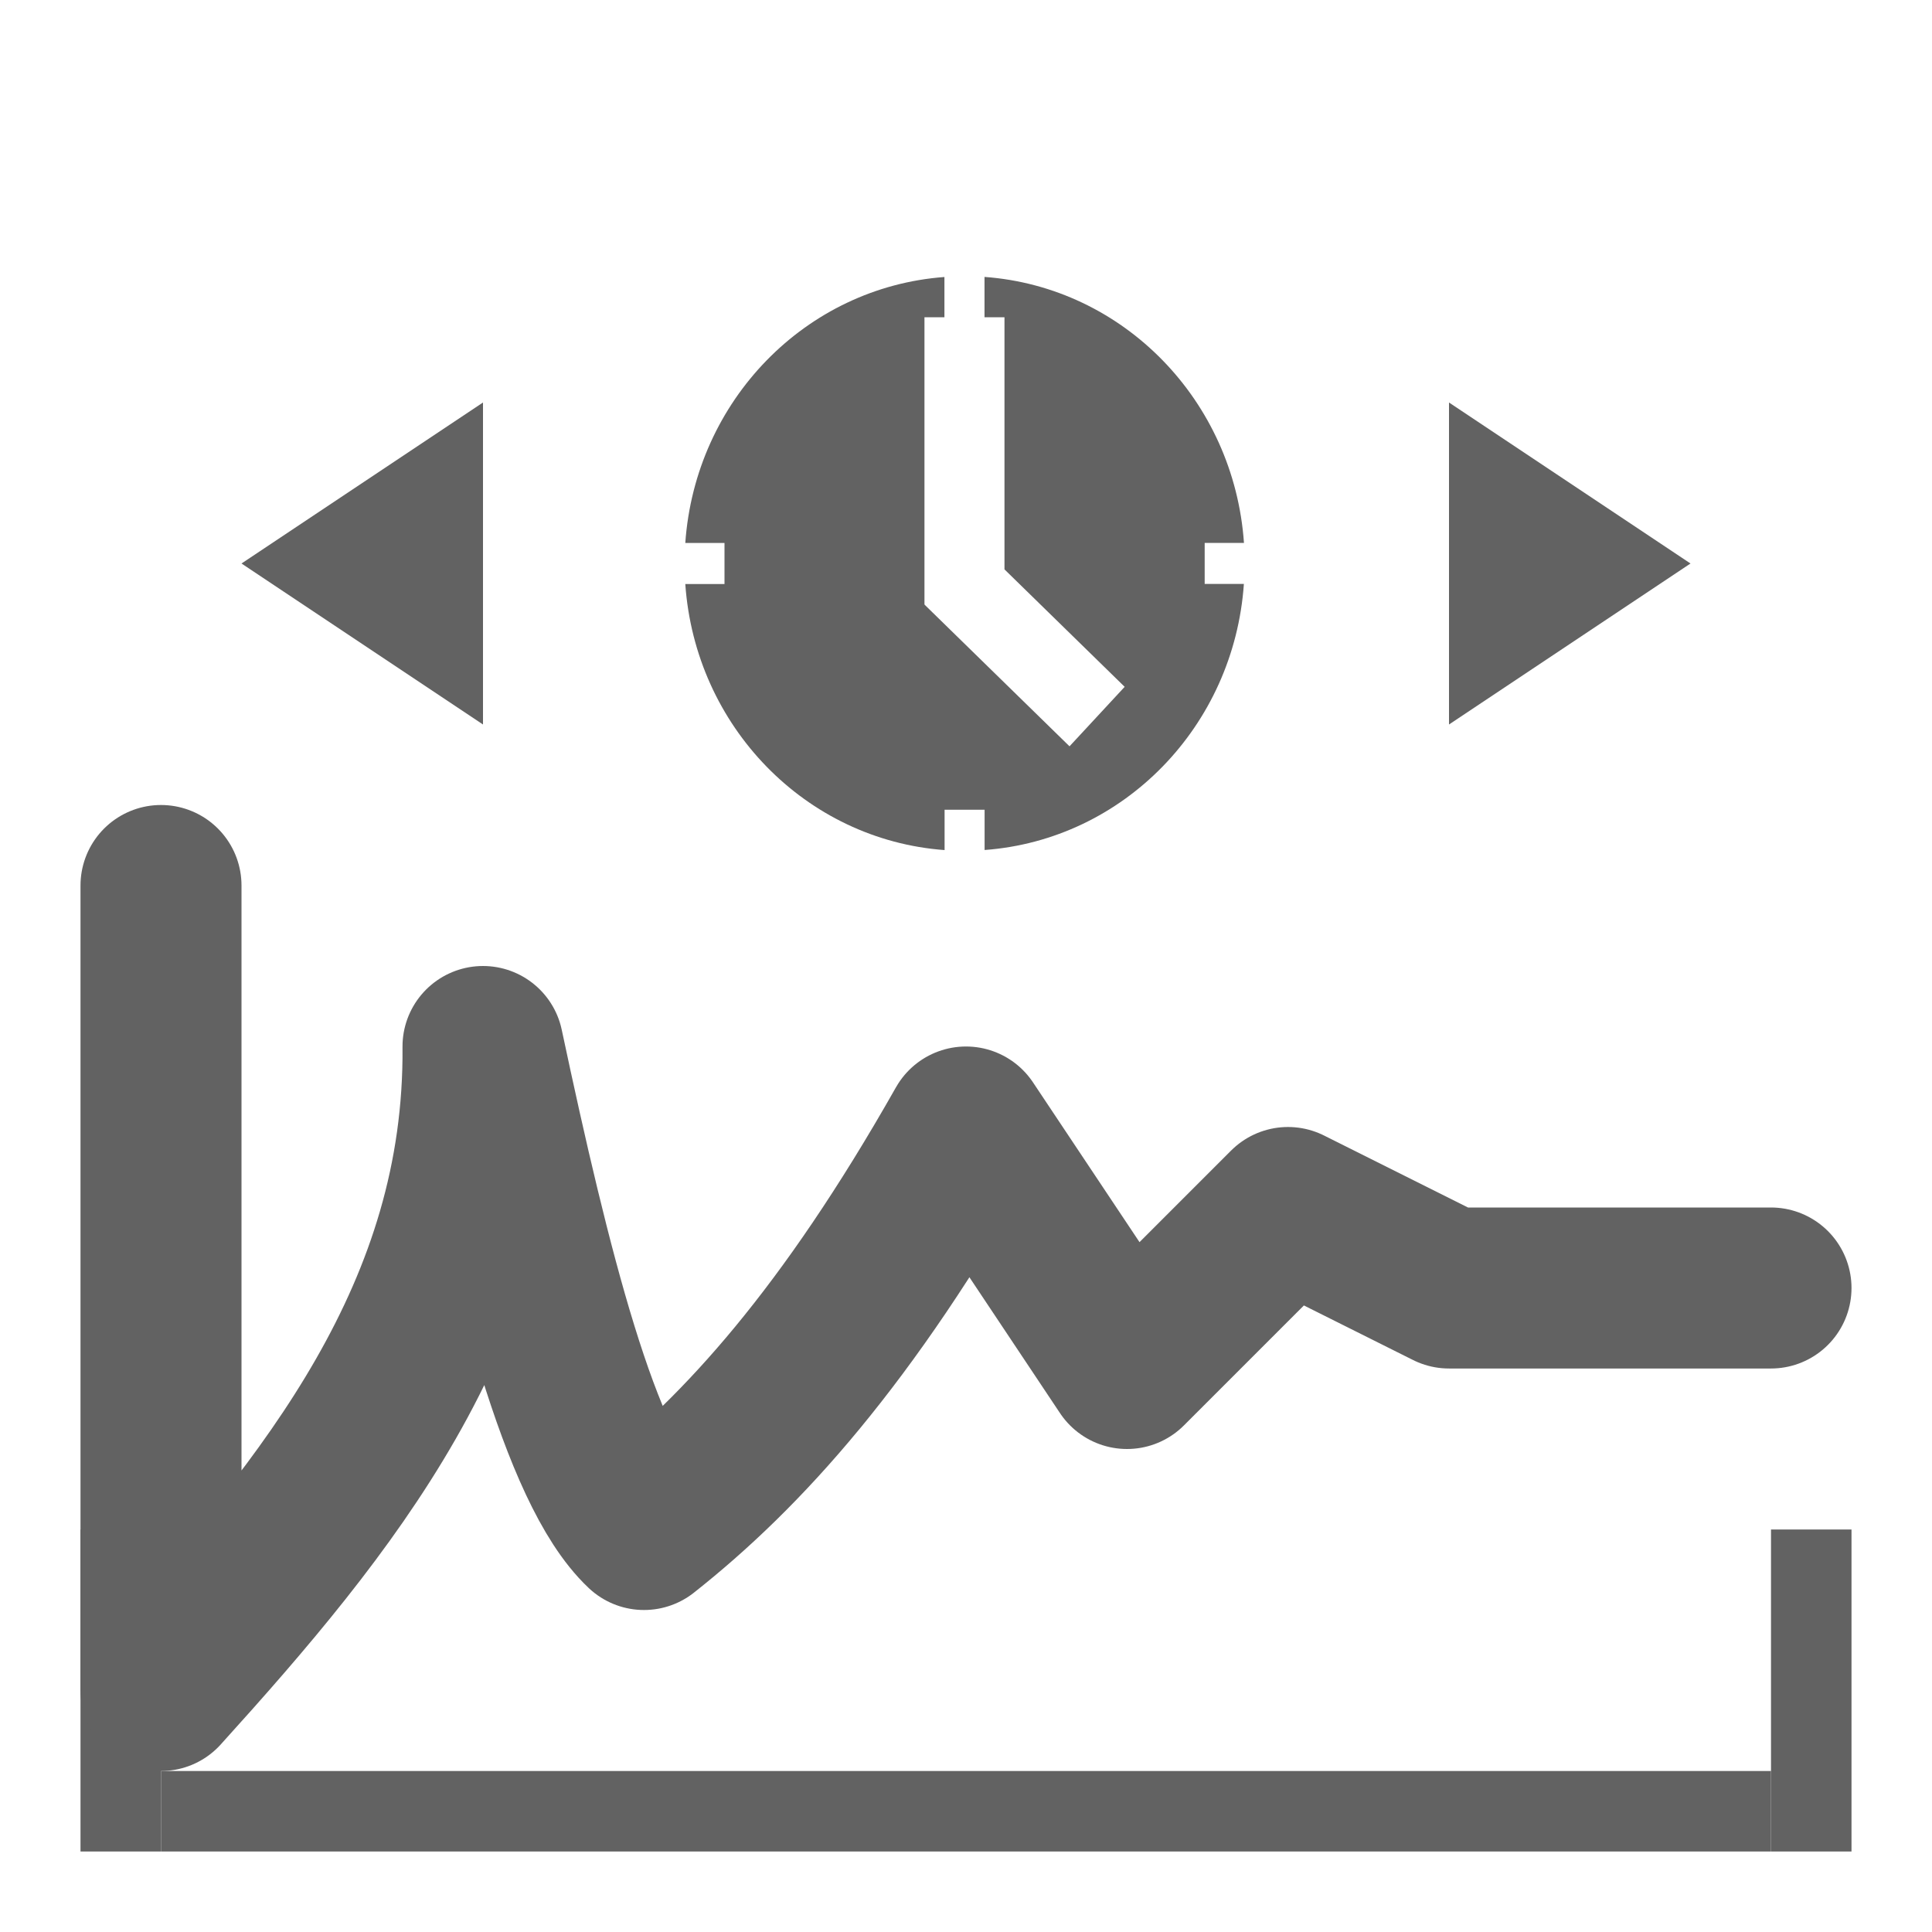
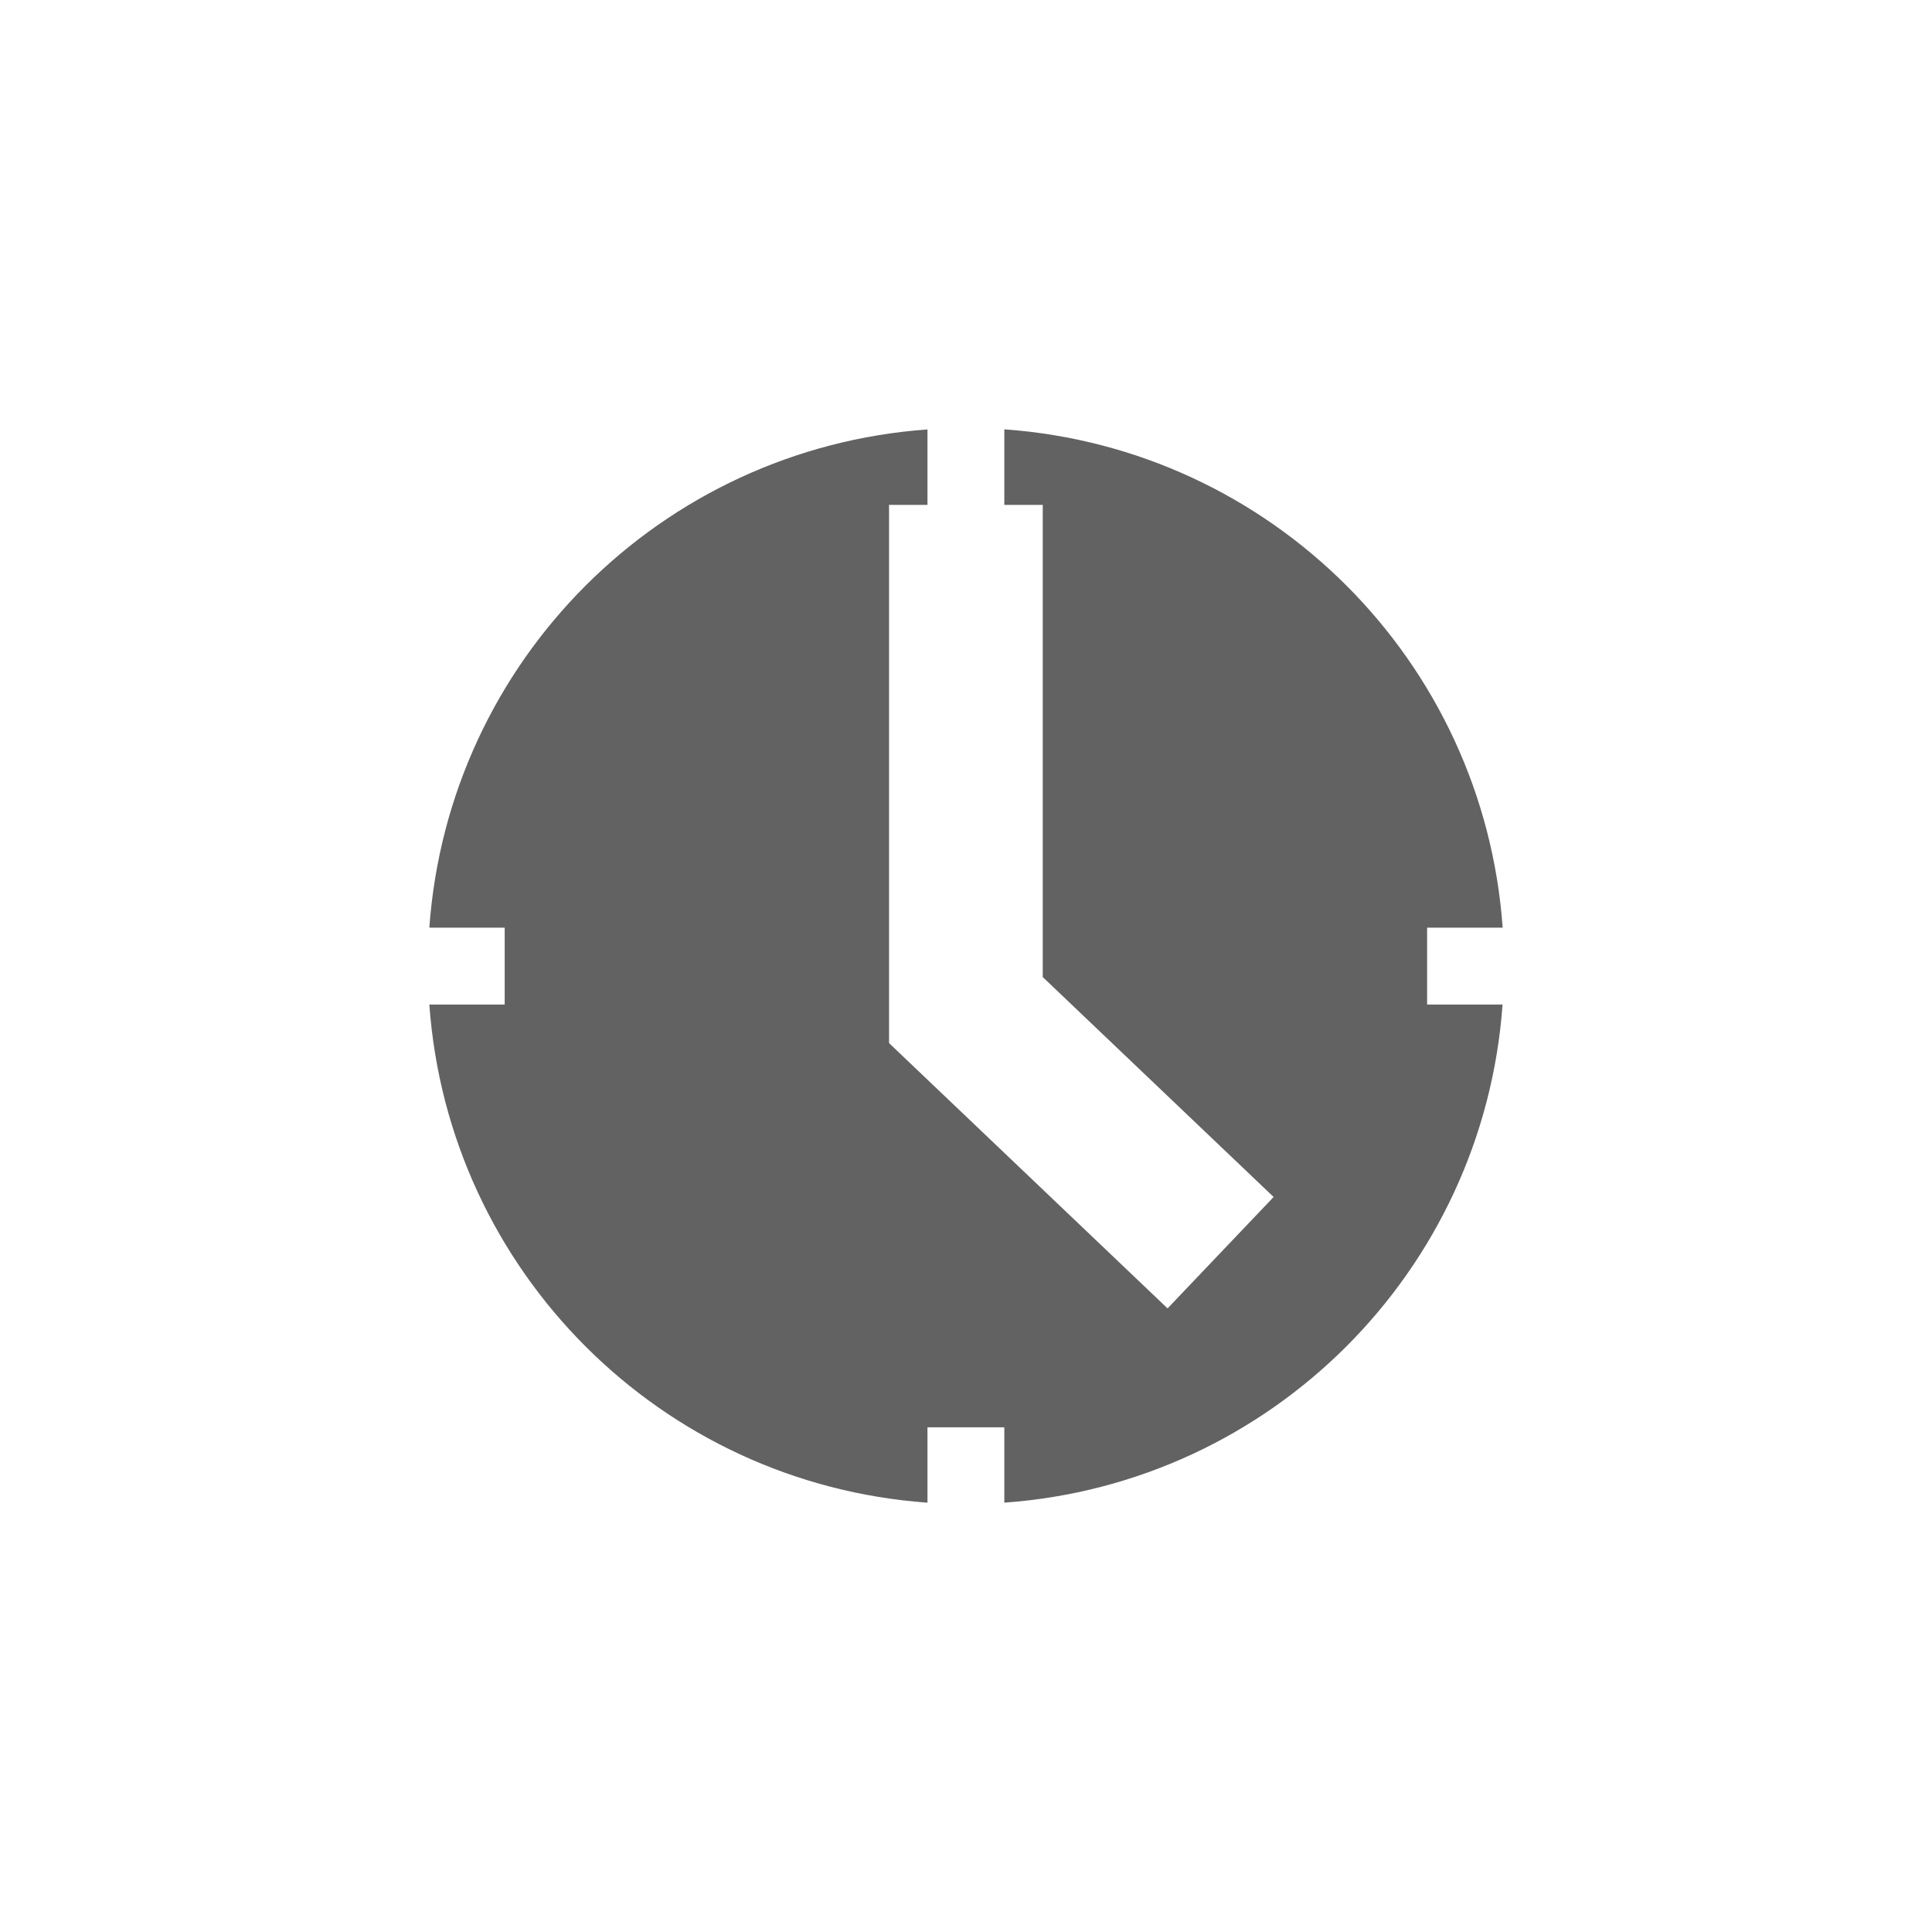
- <svg xmlns="http://www.w3.org/2000/svg" width="24" height="24" preserveAspectRatio="xMidYMid meet" viewBox="0 0 24 24" style="-ms-transform: rotate(360deg); -webkit-transform: rotate(360deg); transform: rotate(360deg);" version="1.1" id="svg22">
+ <svg xmlns="http://www.w3.org/2000/svg" width="18" height="18" preserveAspectRatio="xMidYMid" viewBox="0 0 18 18" style="-ms-transform:rotate(360deg);-webkit-transform:rotate(360deg)" version="1.1" id="svg22" xml:space="preserve">
  <defs id="defs26" />
-   <rect x="0" y="0" width="24" height="24" fill="rgba(0, 0, 0, 0)" id="rect20" style="fill:none" />
-   <rect style="fill:#626262;fill-opacity:1;stroke:none;stroke-width:0.707;stroke-dasharray:0.707, 0.707;stroke-dashoffset:0;stroke-opacity:1" id="rect2813" width="4" height="1" x="-23" y="1" transform="rotate(-90)" />
-   <rect style="fill:#626262;fill-opacity:1;stroke:none;stroke-width:0.707;stroke-dasharray:0.707, 0.707;stroke-dashoffset:0;stroke-opacity:1;-ms-transform:rotate(360deg);-webkit-transform:rotate(360deg)" id="rect2813-2" width="4" height="1" x="19" y="-23" transform="rotate(90)" />
-   <rect style="fill:#626262;fill-opacity:1;stroke:none;stroke-width:1.581;stroke-dasharray:1.581, 1.581;stroke-dashoffset:0;stroke-opacity:1;-ms-transform:rotate(360deg);-webkit-transform:rotate(360deg)" id="rect2813-6-5-8" width="20" height="1" x="-22" y="-23" transform="scale(-1)" />
-   <path d="m 12.23,3.44 v 0.501 h 0.248 v 3.132 l 1.493,1.459 -0.685,0.739 -1.8,-1.759 0.002,-0.002 h -0.004 V 3.941 h 0.248 V 3.441 A 3.479,3.569 0 0 0 8.513,6.745 H 9 v 0.51 H 8.513 a 3.479,3.569 0 0 0 3.221,3.305 V 10.059 h 0.497 v 0.5 a 3.479,3.569 0 0 0 3.221,-3.305 h -0.487 v -0.51 h 0.488 A 3.479,3.569 0 0 0 12.23,3.44 Z" fill="#626262" stroke-width="0.47" id="path2968" />
-   <path style="fill:#626262;fill-opacity:1;stroke:none;stroke-dasharray:1, 1;stroke-dashoffset:0;stroke-opacity:1" id="path3007" d="M 3,7 0,8.732 0,5.268 Z" transform="matrix(1,0,0,1.1547,18,-1.082904)" />
-   <path style="fill:#626262;fill-opacity:1;stroke:none;stroke-dasharray:1, 1;stroke-dashoffset:0;stroke-opacity:1;-ms-transform:rotate(360deg);-webkit-transform:rotate(360deg)" id="path3007-7" d="M 3,7 0,8.732 0,5.268 Z" transform="matrix(-1,0,0,1.1547,6,-1.082904)" />
-   <path d="m 2,11 v 10 c 2.09,-2.309 4.029,-4.69 4,-8 0.59,2.777 1.209,5.254 2,6 1.228,-0.971 2.524,-2.393 4,-5 l 2,3 2,-2 2,1 h 4" fill="none" stroke="#626262" stroke-linecap="round" stroke-linejoin="round" stroke-miterlimit="2" stroke-width="2.121" id="path3151" style="stroke-width:2;stroke-dasharray:none" />
+   <rect x="0" y="0" width="18" height="18" fill="rgba(0, 0, 0, 0)" id="rect20" style="display:none;fill:none;stroke-width:0.908;stroke-dasharray:none" />
+   <path d="M 9.357,4 V 4.704 H 9.715 V 9.103 l 2.151,2.049 -0.988,1.038 -2.593,-2.47 0.003,-0.003 H 8.283 V 4.704 H 8.641 V 4.001 A 5.013,5.013 0 0 0 4,8.643 H 4.702 V 9.359 H 4 A 5.013,5.013 0 0 0 8.641,14 V 13.298 H 9.357 V 14 A 5.013,5.013 0 0 0 13.999,9.359 H 13.296 V 8.643 H 14 A 5.013,5.013 0 0 0 9.357,4 Z" fill="#626262" stroke-width="0.668" id="path15586" />
</svg>
